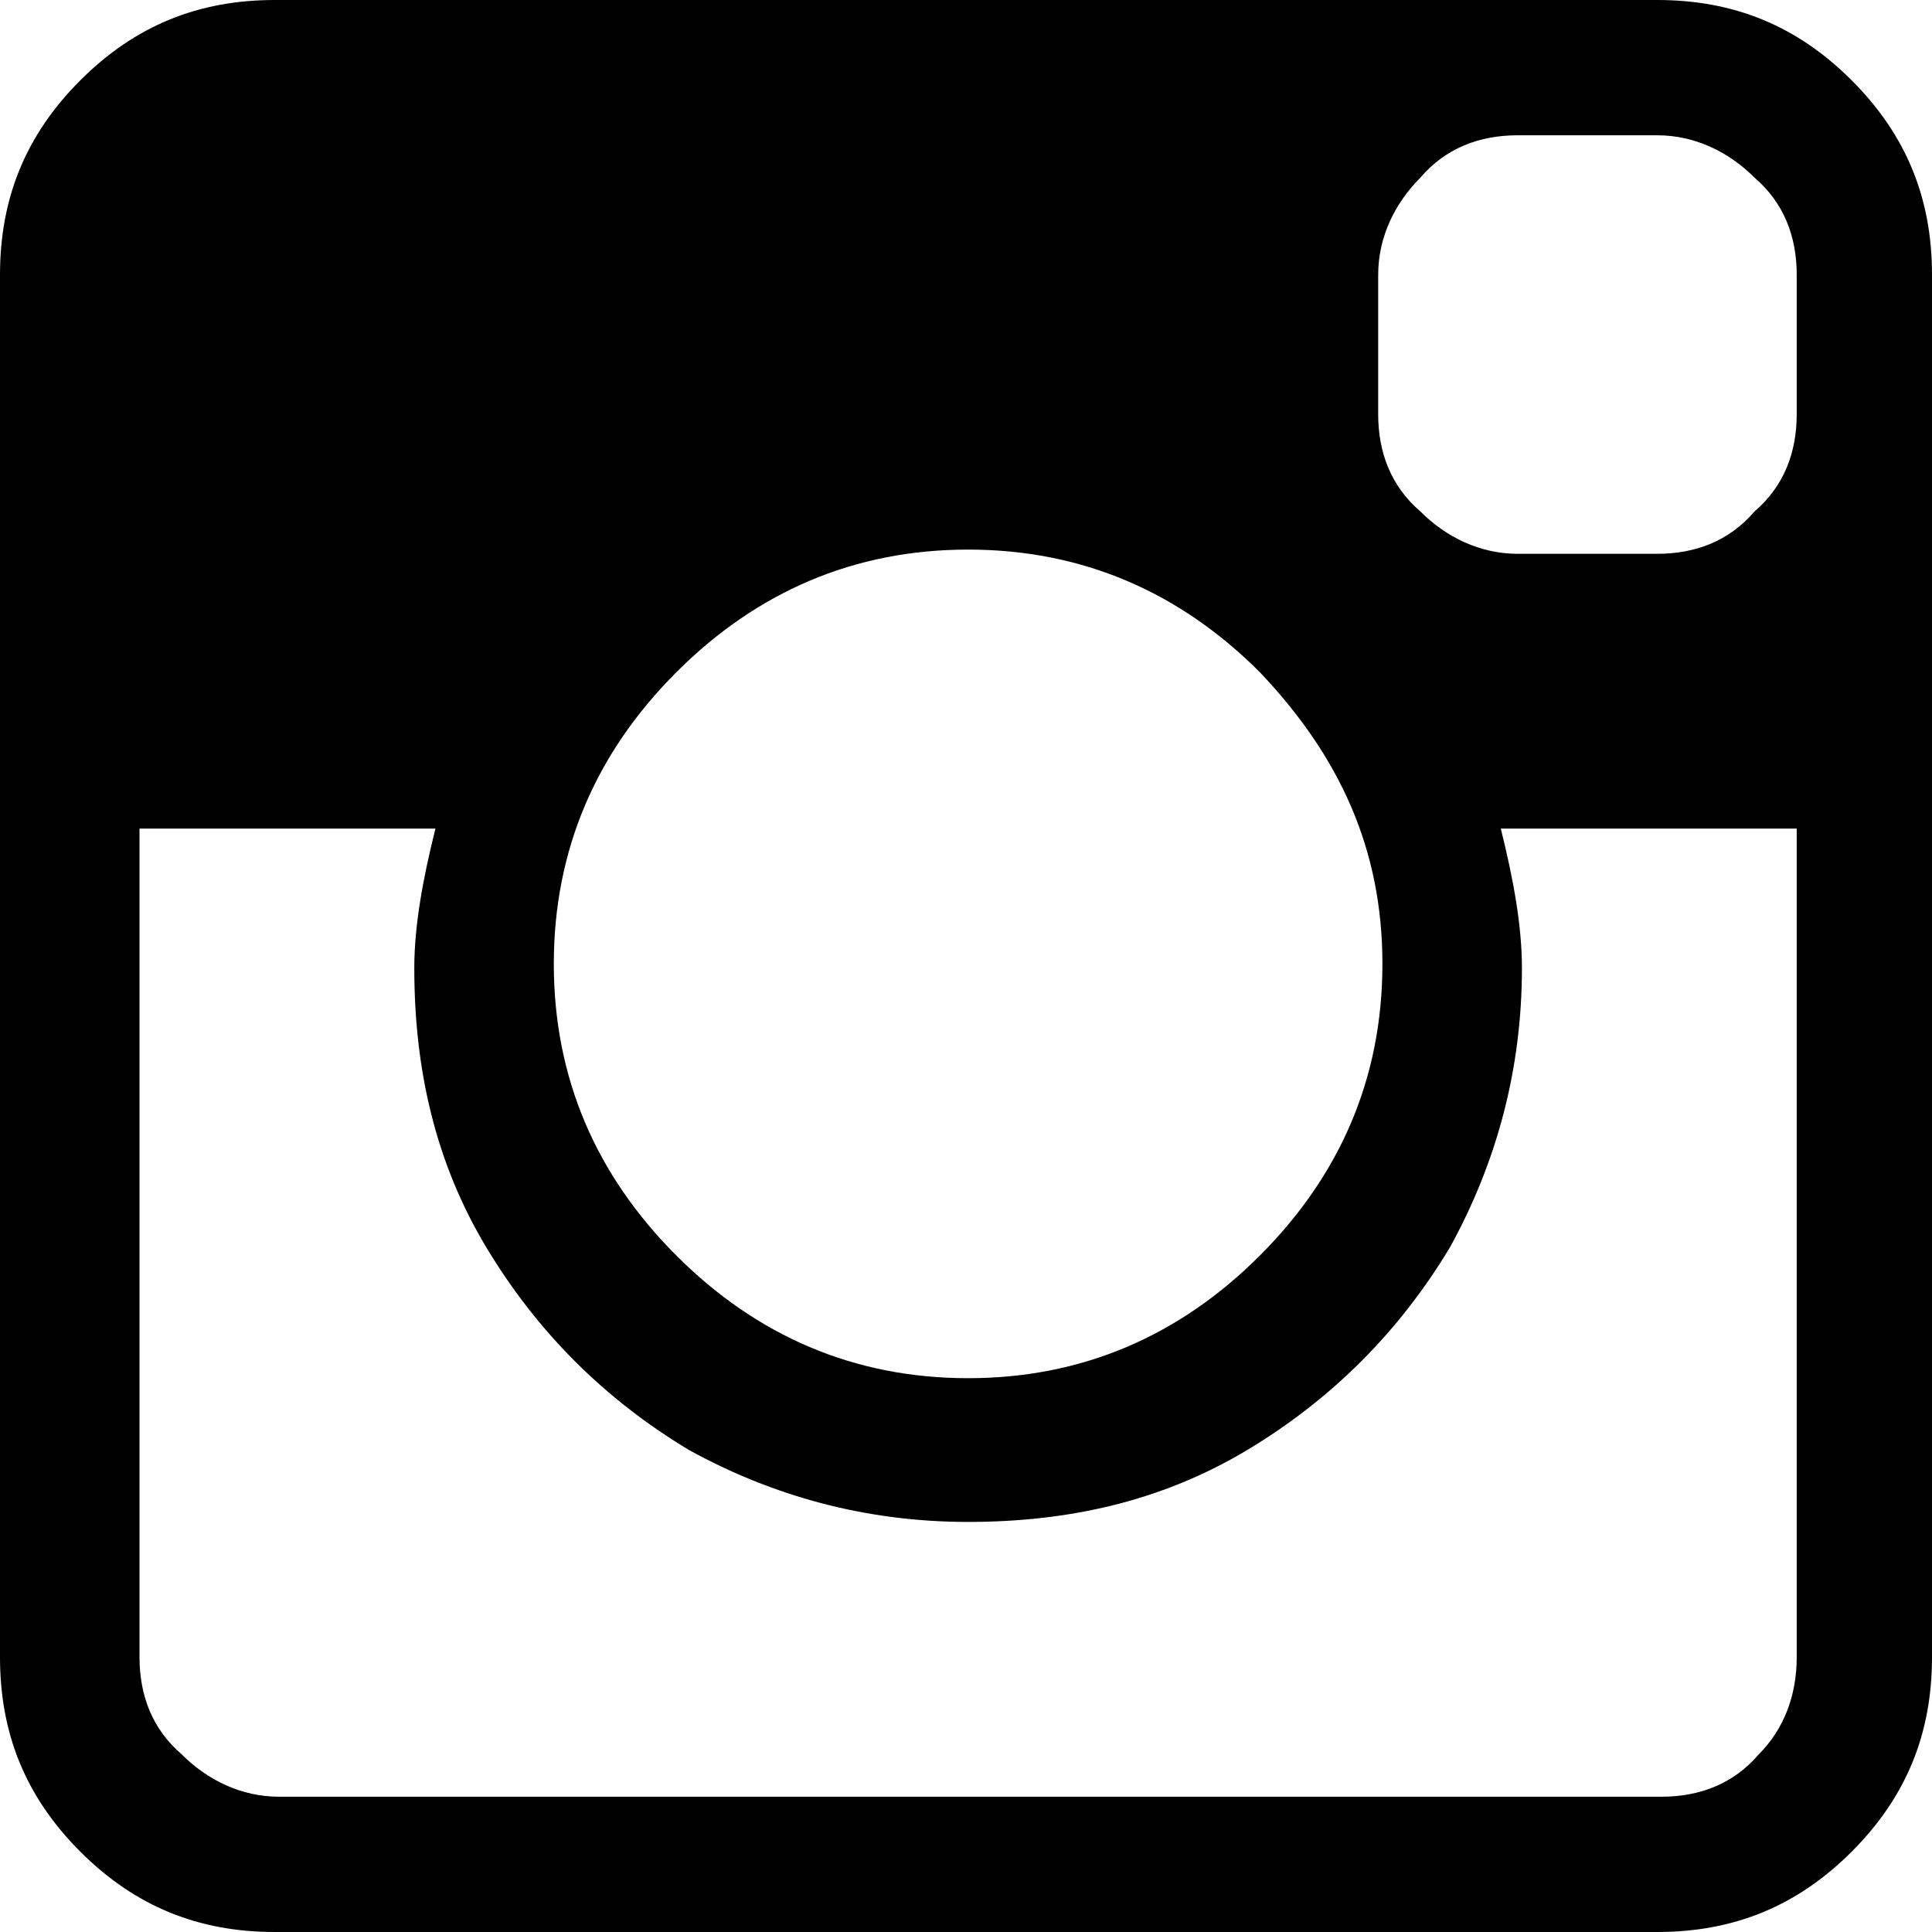
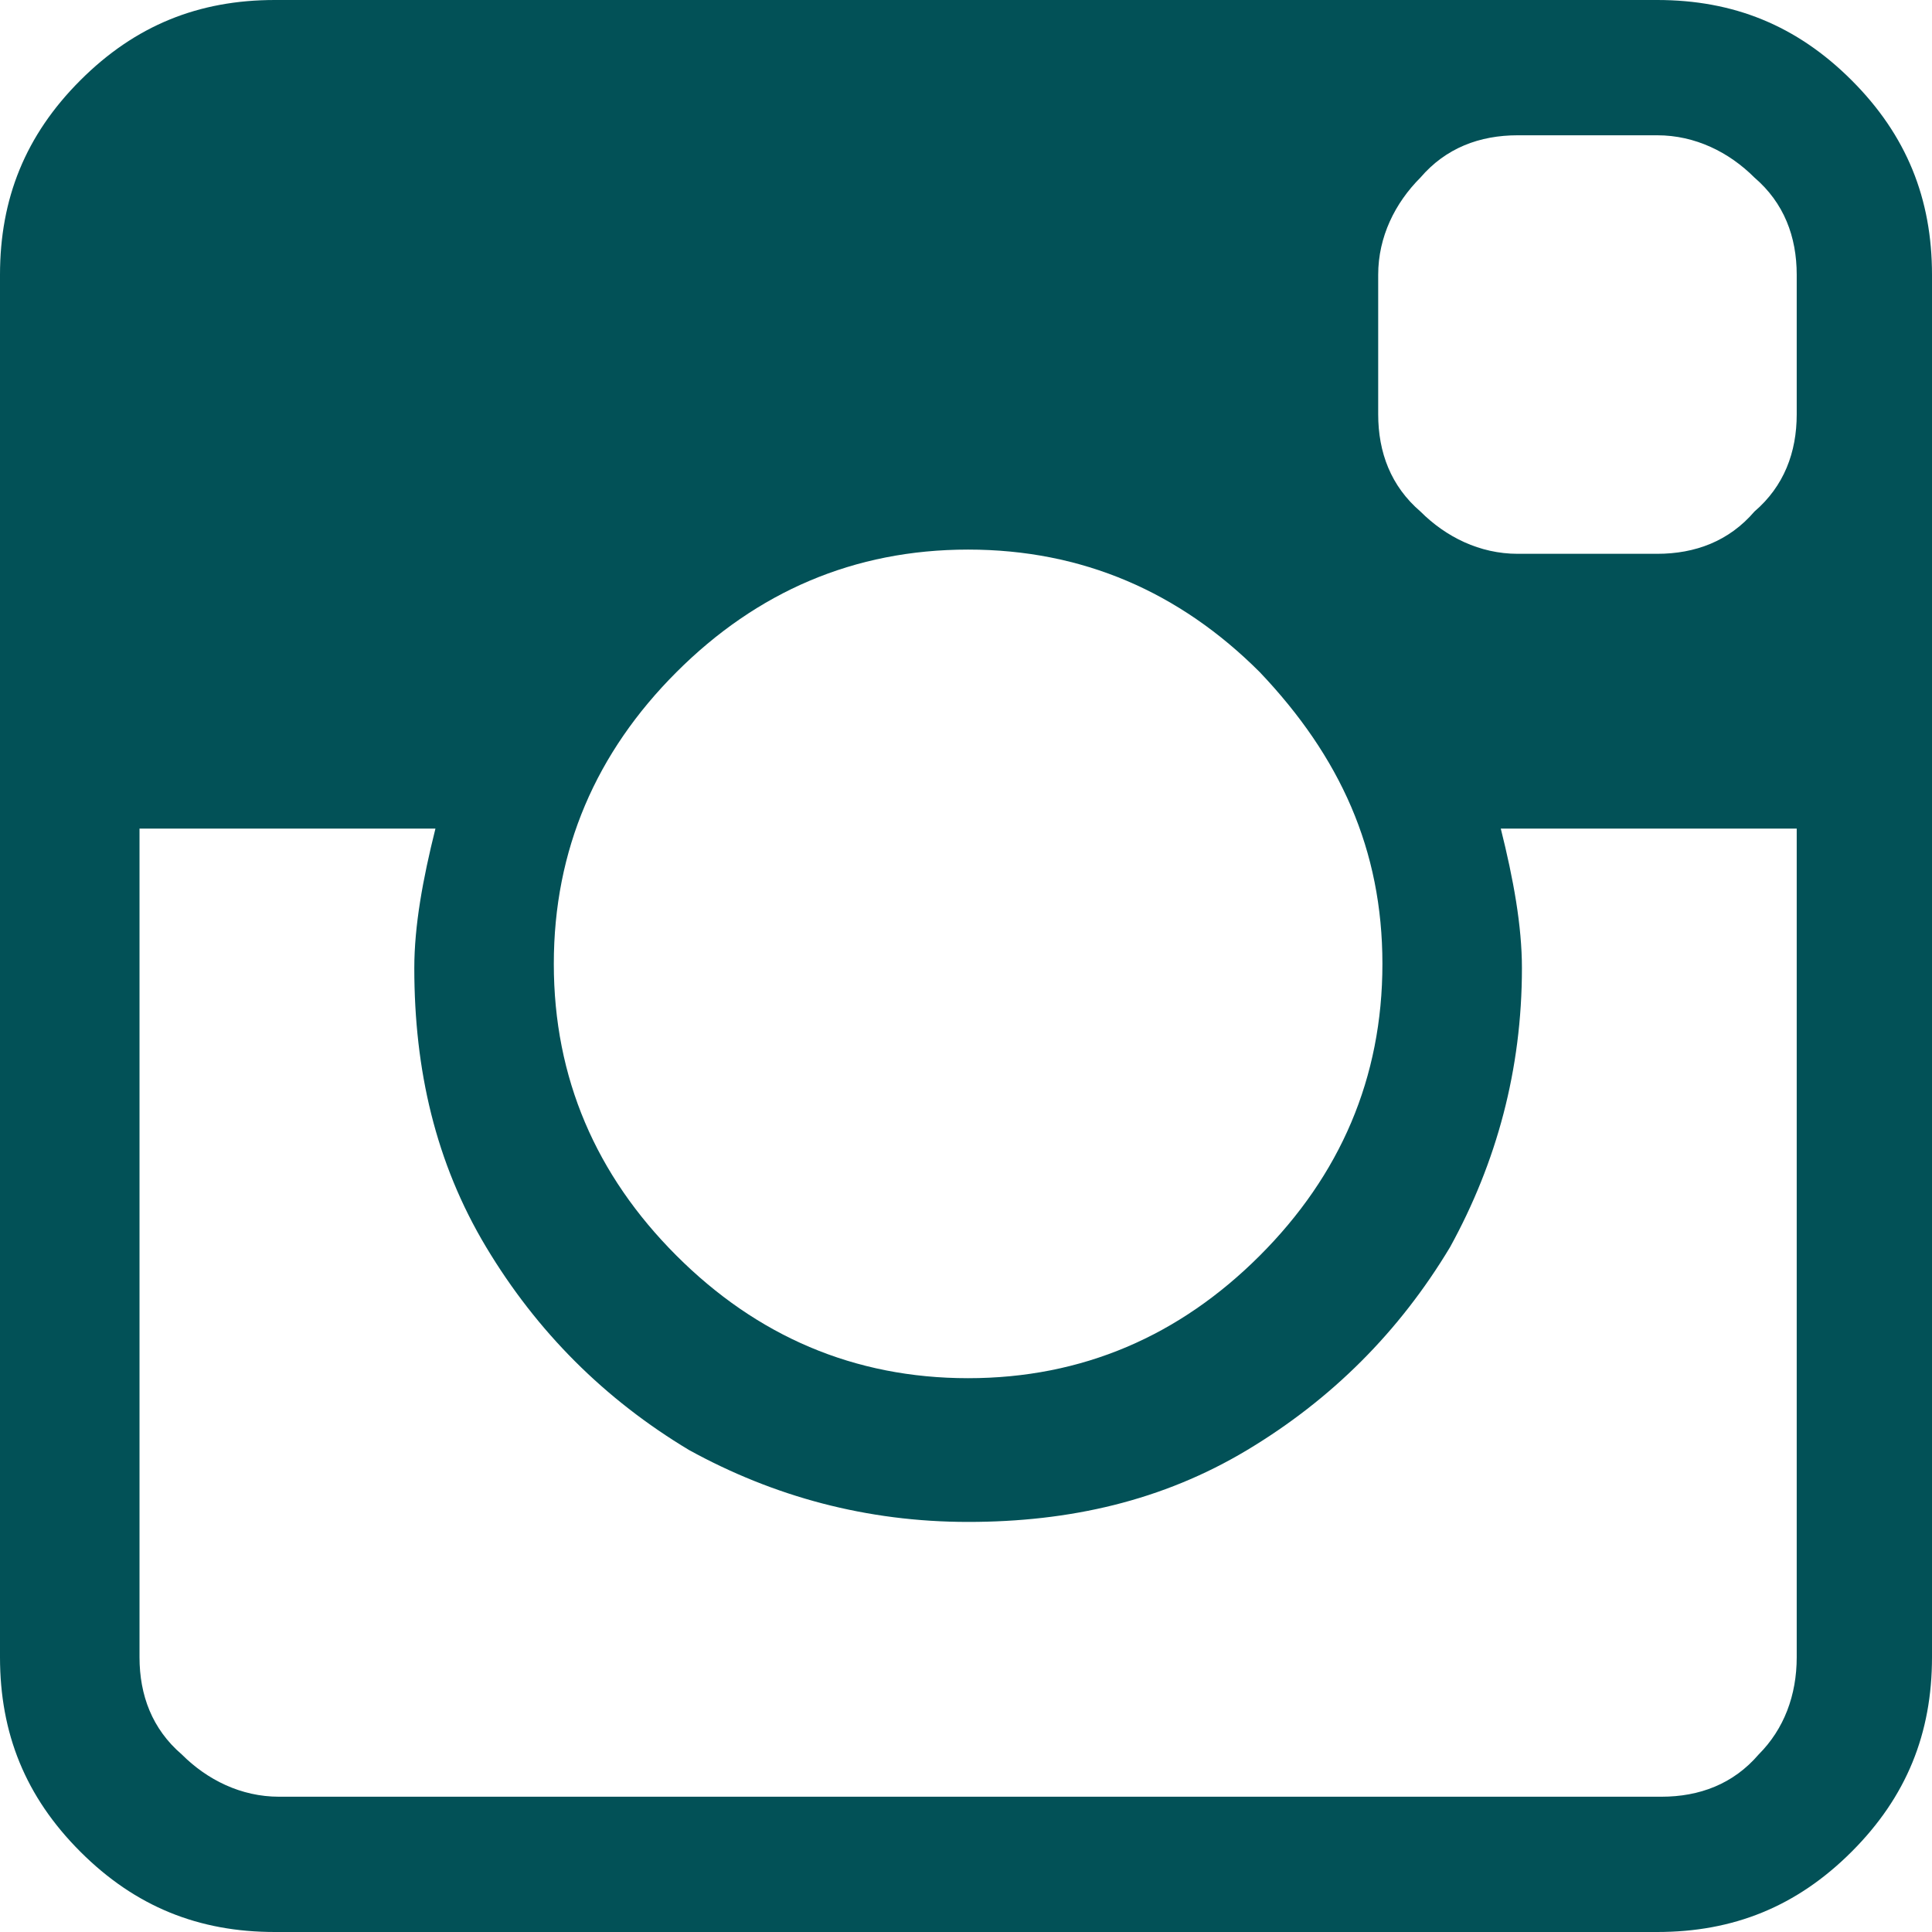
<svg xmlns="http://www.w3.org/2000/svg" version="1.1" id="Layer_1" x="0px" y="0px" width="45.7px" height="45.7px" viewBox="0 0 45.7 45.7" style="enable-background:new 0 0 45.7 45.7;" xml:space="preserve">
-   <path d="M39.2,0c1.8,0,3.3,0.6,4.6,1.9c1.3,1.3,1.9,2.8,1.9,4.6v32.7c0,1.8-0.6,3.3-1.9,4.6c-1.3,1.3-2.8,1.9-4.6,1.9H6.5  c-1.8,0-3.3-0.6-4.6-1.9C0.6,42.5,0,41,0,39.2V6.5c0-1.8,0.6-3.3,1.9-4.6S4.7,0,6.5,0H39.2z M42.5,39.2V19.6h-7  c0.3,1.2,0.5,2.3,0.5,3.3c0,2.4-0.6,4.6-1.7,6.6c-1.2,2-2.8,3.6-4.8,4.8c-2,1.2-4.2,1.7-6.6,1.7s-4.6-0.6-6.6-1.7  c-2-1.2-3.6-2.8-4.8-4.8s-1.7-4.2-1.7-6.6c0-1,0.2-2.1,0.5-3.3h-7v19.6c0,0.9,0.3,1.7,1,2.3c0.6,0.6,1.4,1,2.3,1h32.7  c0.9,0,1.7-0.3,2.3-1C42.2,40.9,42.5,40.1,42.5,39.2z M29.8,15.9c-1.9-1.9-4.2-2.9-6.9-2.9s-5,1-6.9,2.9s-2.9,4.2-2.9,6.9  s1,5,2.9,6.9s4.2,2.9,6.9,2.9s5-1,6.9-2.9s2.9-4.2,2.9-6.9S31.7,17.9,29.8,15.9z M42.5,9.8V6.5c0-0.9-0.3-1.7-1-2.3  c-0.6-0.6-1.4-1-2.3-1h-3.3c-0.9,0-1.7,0.3-2.3,1c-0.6,0.6-1,1.4-1,2.3v3.3c0,0.9,0.3,1.7,1,2.3c0.6,0.6,1.4,1,2.3,1h3.3  c0.9,0,1.7-0.3,2.3-1C42.2,11.5,42.5,10.7,42.5,9.8z" />
+   <style type="text/css">
+ 	.st0{fill:#025157;}
+ </style>
+   <path class="st0" d="M39.2,0c1.8,0,3.3,0.6,4.6,1.9s1.9,2.8,1.9,4.6v32.7c0,1.8-0.6,3.3-1.9,4.6c-1.3,1.3-2.8,1.9-4.6,1.9H6.5  c-1.8,0-3.3-0.6-4.6-1.9C0.6,42.5,0,41,0,39.2V6.5c0-1.8,0.6-3.3,1.9-4.6S4.7,0,6.5,0H39.2z M42.5,39.2V19.6h-7  c0.3,1.2,0.5,2.3,0.5,3.3c0,2.4-0.6,4.6-1.7,6.6c-1.2,2-2.8,3.6-4.8,4.8S25.3,36,22.9,36s-4.6-0.6-6.6-1.7c-2-1.2-3.6-2.8-4.8-4.8  s-1.7-4.2-1.7-6.6c0-1,0.2-2.1,0.5-3.3h-7v19.6c0,0.9,0.3,1.7,1,2.3c0.6,0.6,1.4,1,2.3,1h32.7c0.9,0,1.7-0.3,2.3-1  C42.2,40.9,42.5,40.1,42.5,39.2z M29.8,15.9C27.9,14,25.6,13,22.9,13s-5,1-6.9,2.9s-2.9,4.2-2.9,6.9s1,5,2.9,6.9s4.2,2.9,6.9,2.9  s5-1,6.9-2.9s2.9-4.2,2.9-6.9S31.7,17.9,29.8,15.9z M42.5,9.8V6.5c0-0.9-0.3-1.7-1-2.3c-0.6-0.6-1.4-1-2.3-1h-3.3  c-0.9,0-1.7,0.3-2.3,1c-0.6,0.6-1,1.4-1,2.3v3.3c0,0.9,0.3,1.7,1,2.3c0.6,0.6,1.4,1,2.3,1h3.3c0.9,0,1.7-0.3,2.3-1  C42.2,11.5,42.5,10.7,42.5,9.8z" />
</svg>
